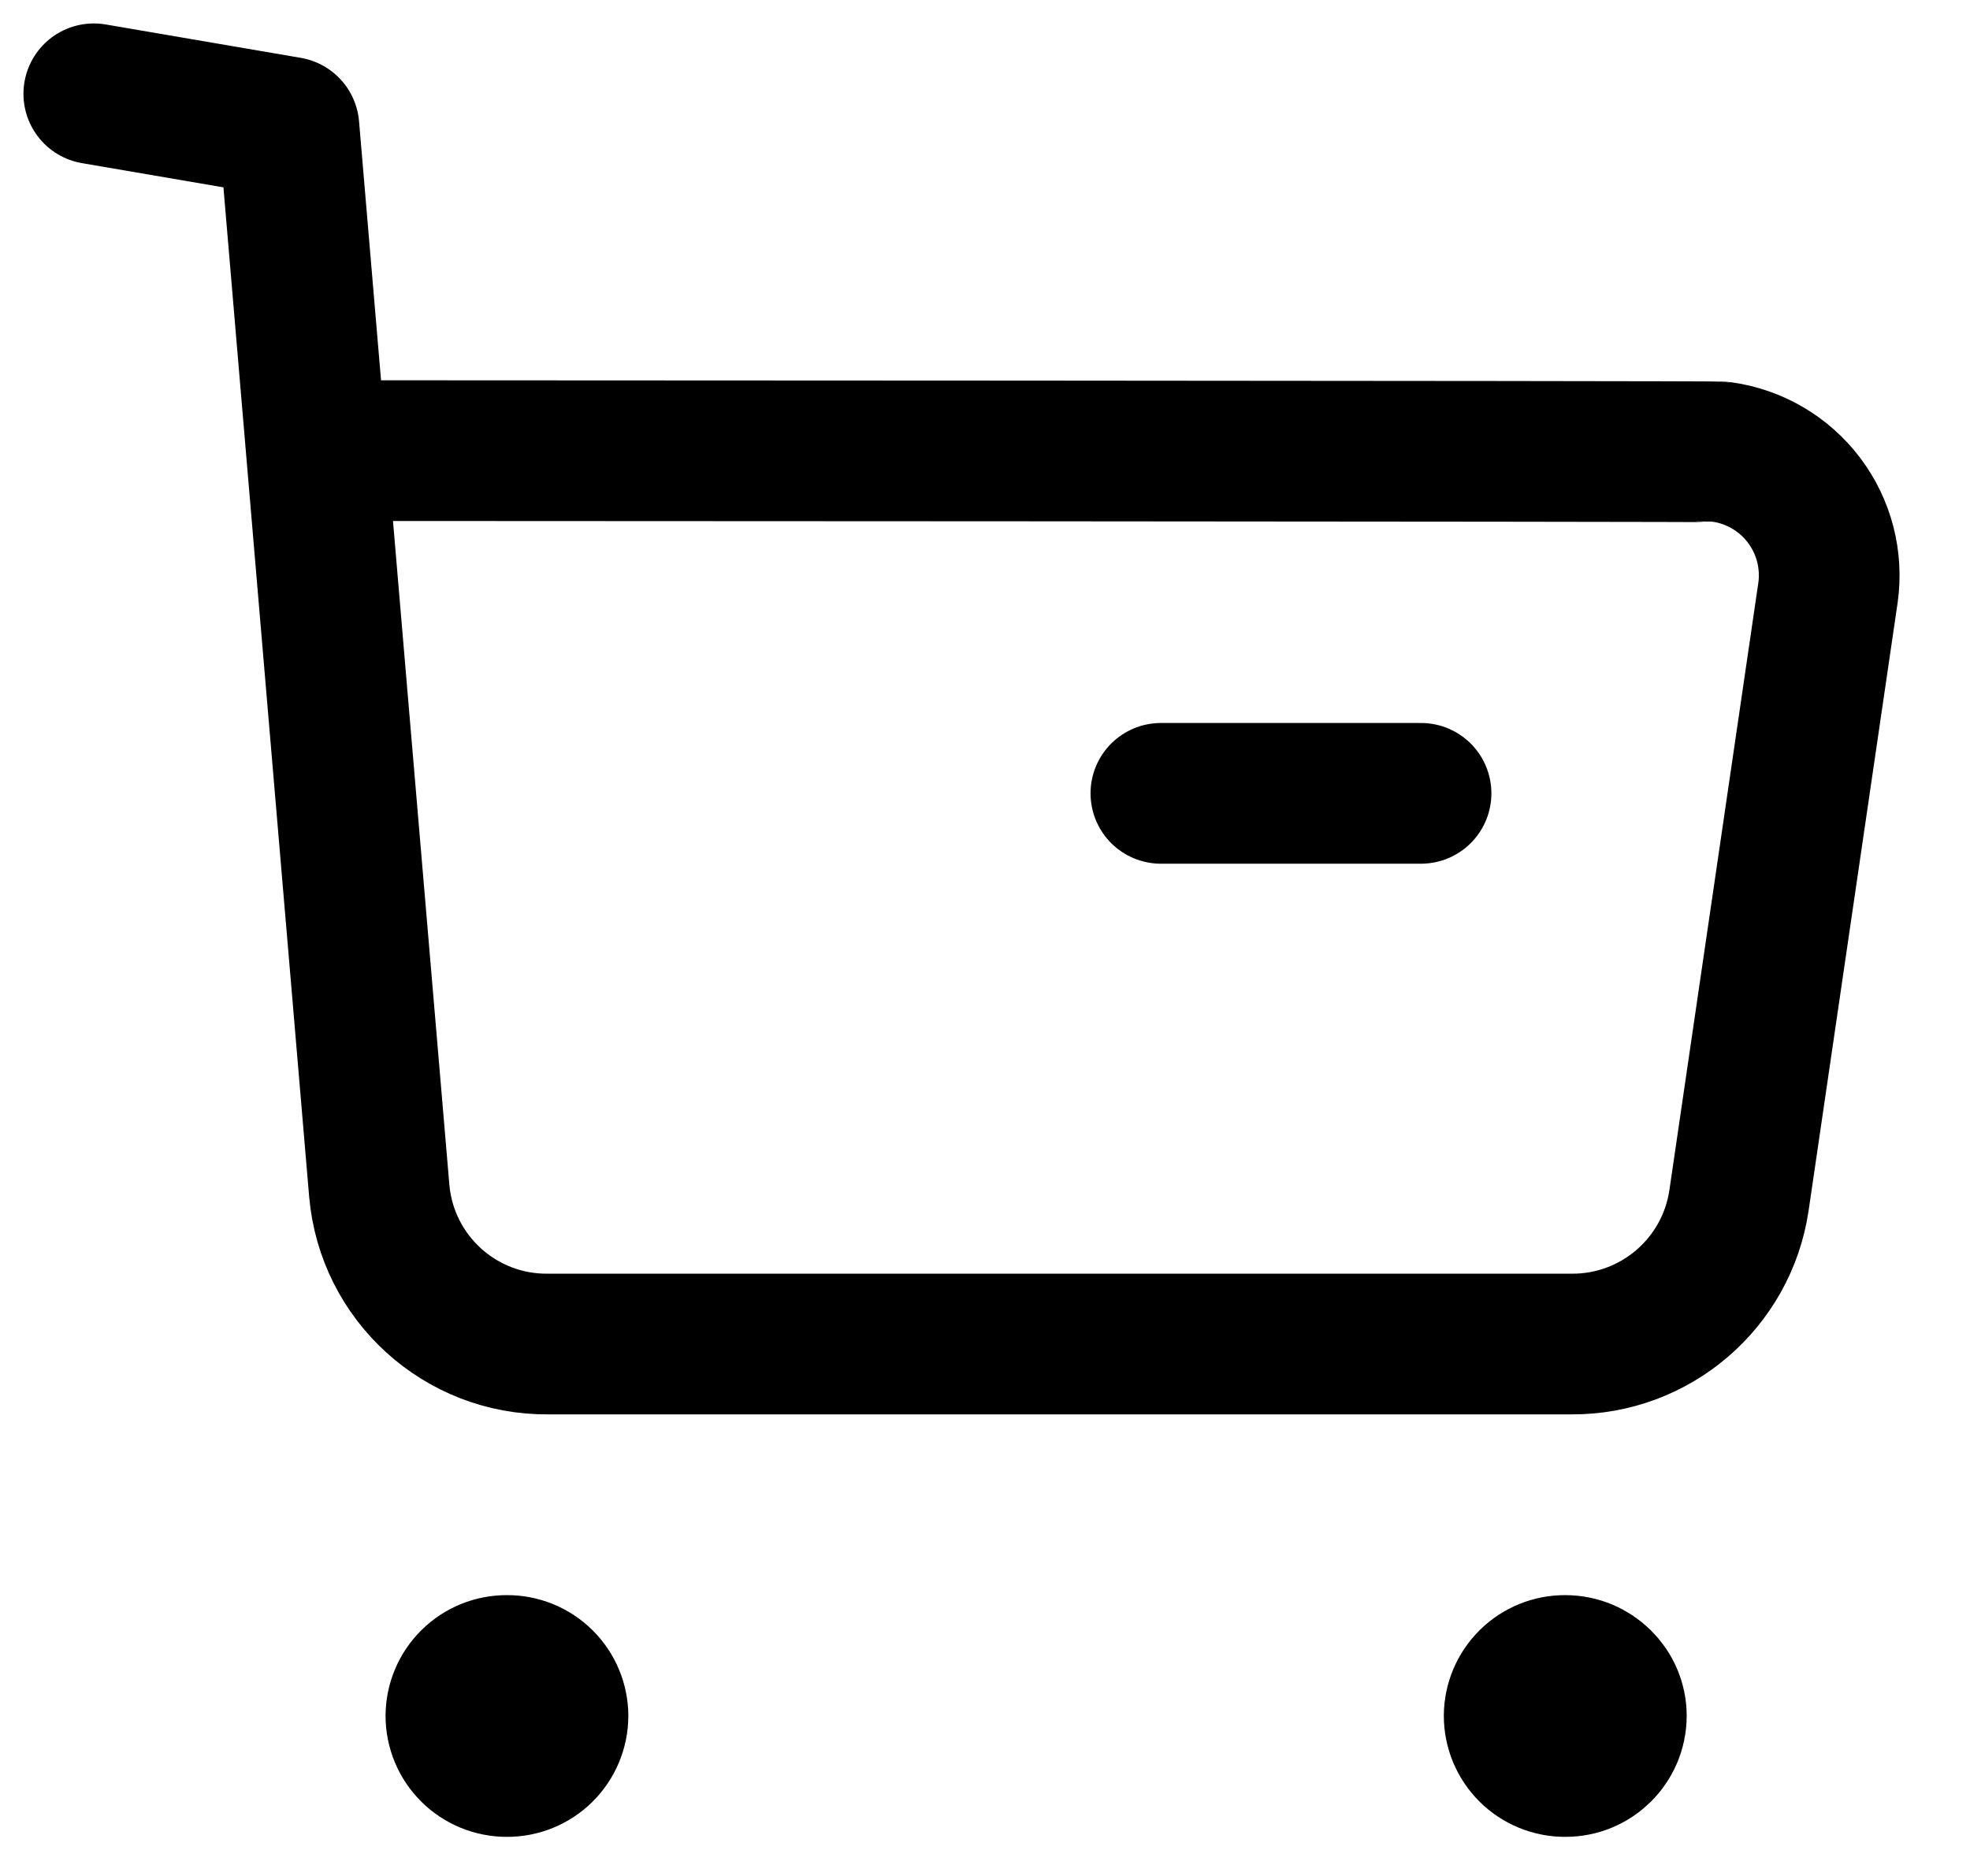
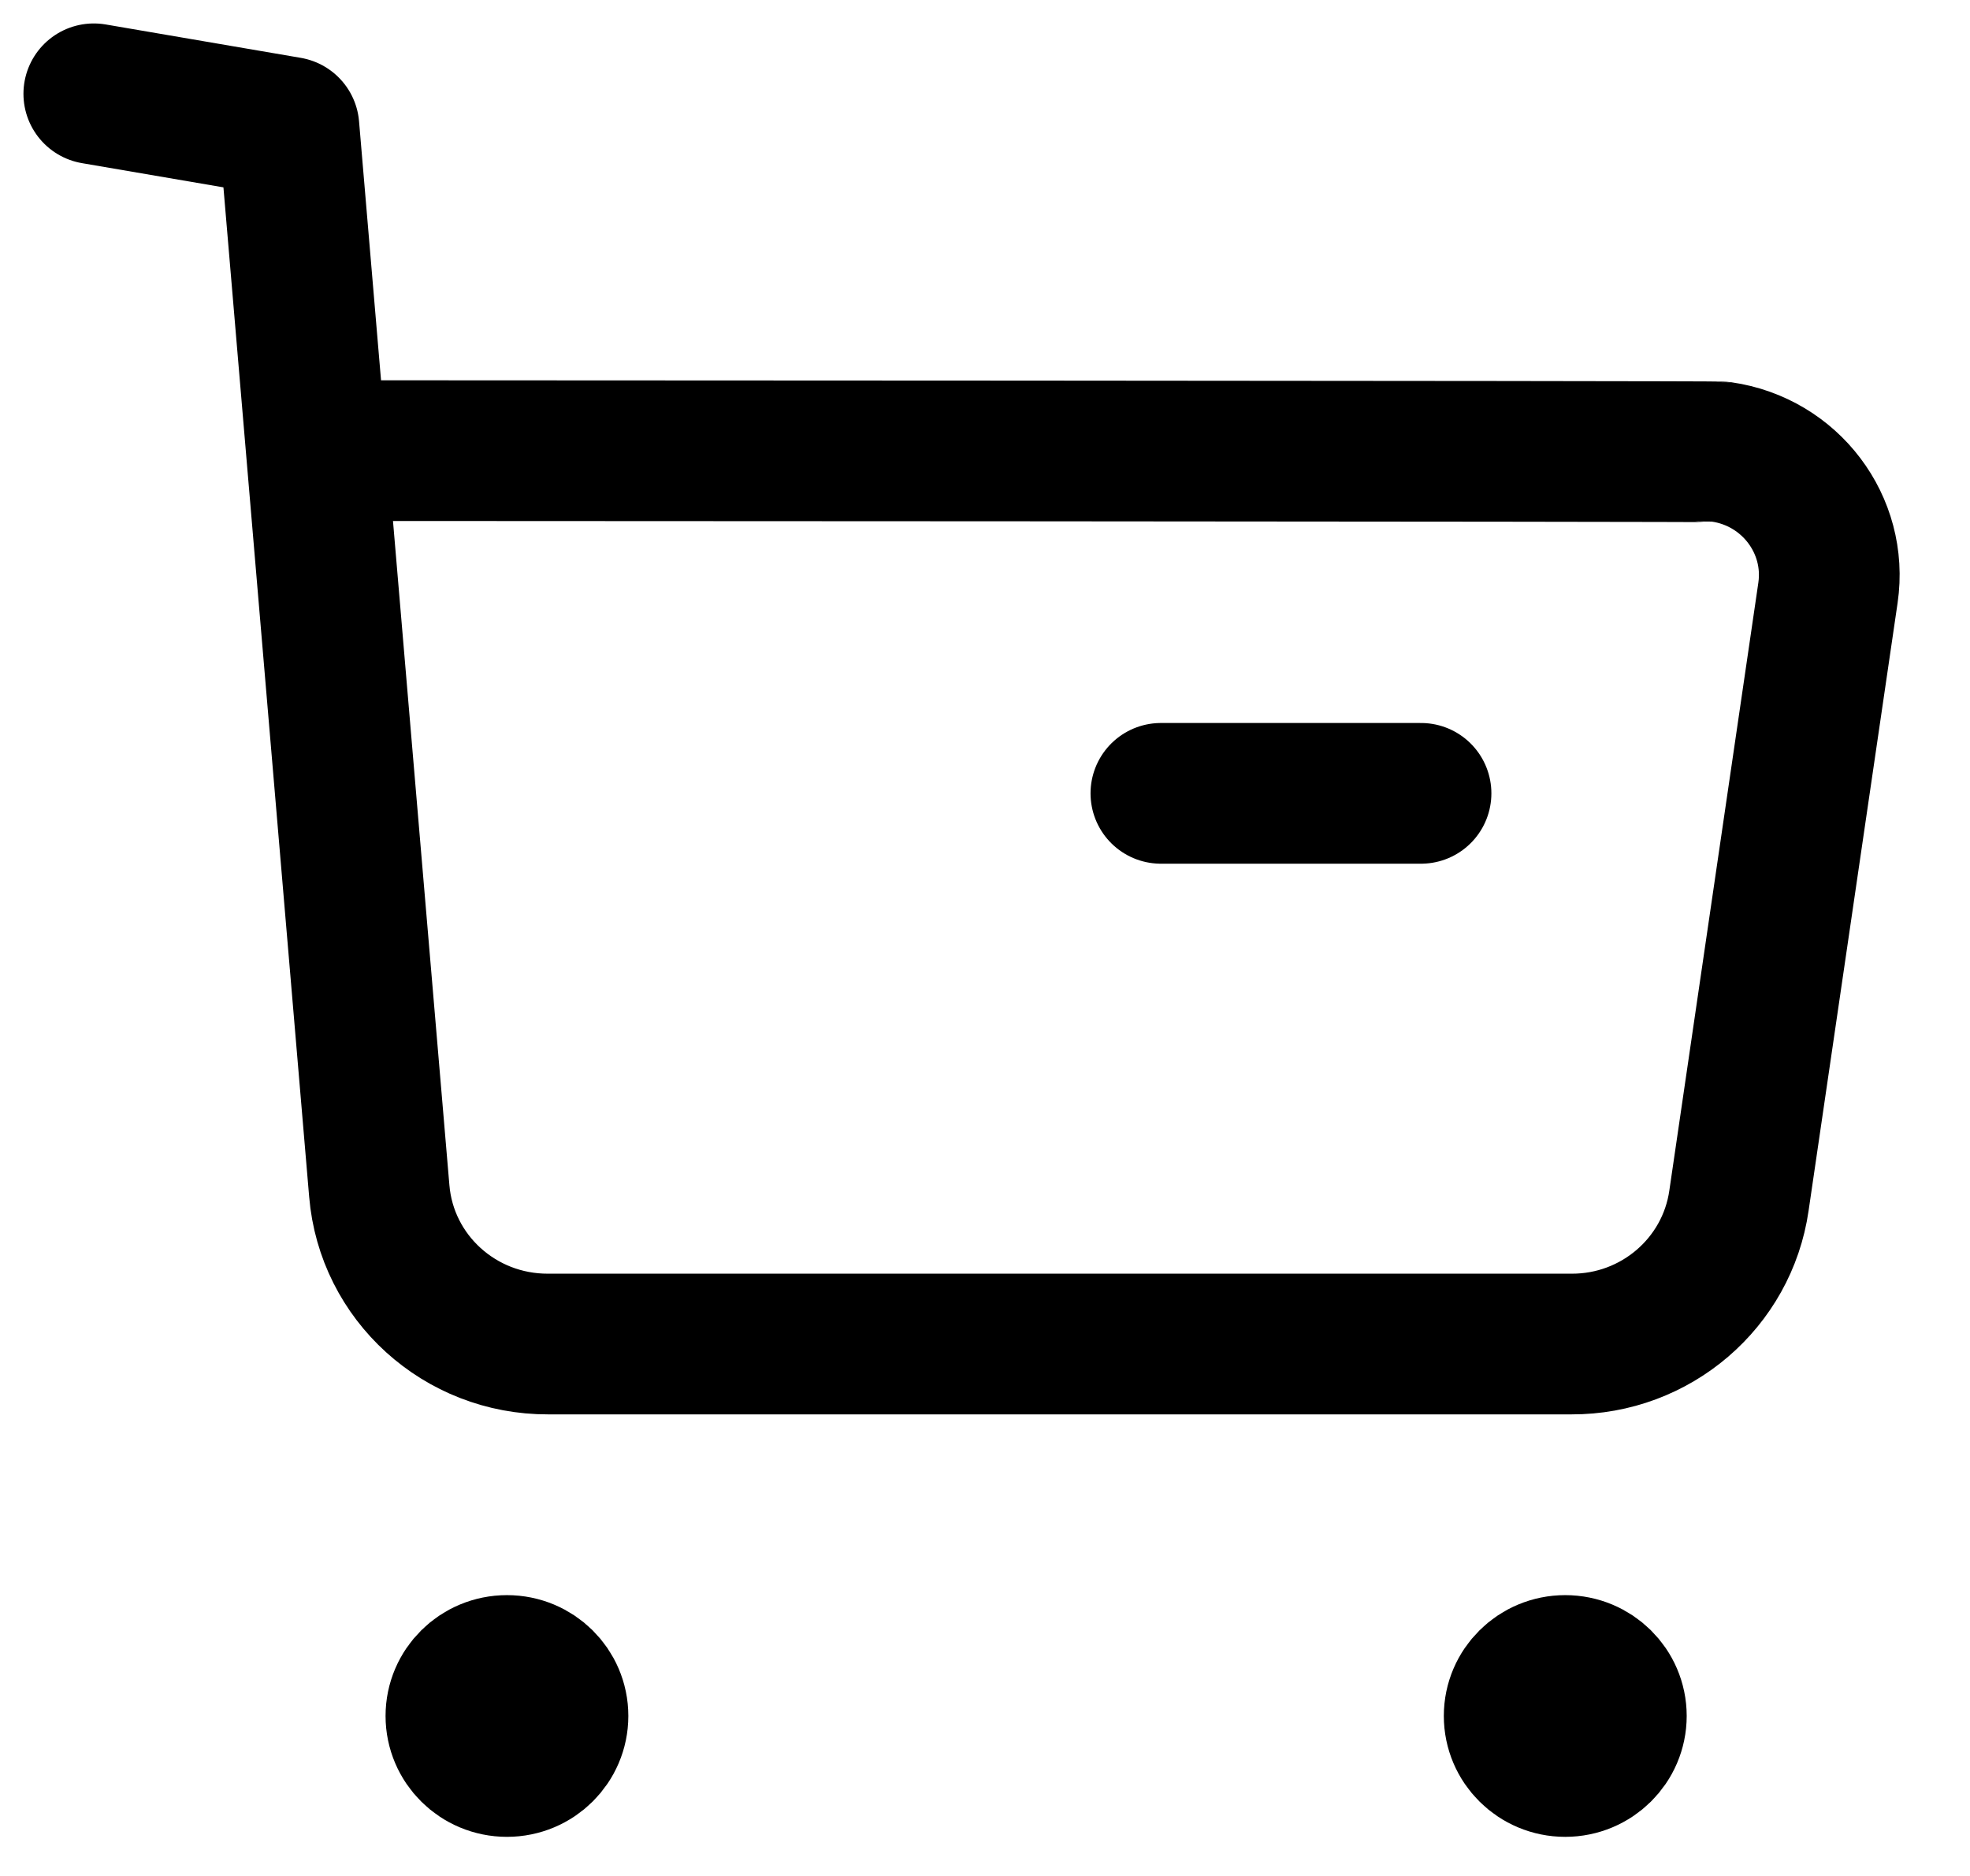
- <svg xmlns="http://www.w3.org/2000/svg" width="21" height="20" fill="none">
-   <path d="M1 1l2.08.356.963 11.34a1.79 1.79 0 001.8 1.633h10.909a1.794 1.794 0 001.785-1.528l.949-6.481a1.328 1.328 0 00-1.135-1.502c-.064-.009-14.937-.014-14.937-.014m8.961 3.654h2.773" stroke="#000" stroke-width="1.5" stroke-linecap="round" stroke-linejoin="round" />
-   <path fill-rule="evenodd" clip-rule="evenodd" d="M5.404 17.756a.54.54 0 01.544.538.541.541 0 01-.544.539.541.541 0 01-.544-.54.54.54 0 01.544-.537zm11.281 0c.3 0 .545.241.545.538a.542.542 0 01-.545.539.541.541 0 01-.544-.54.54.54 0 01.544-.537z" fill="#000" stroke="#000" stroke-width="1.5" stroke-linecap="round" stroke-linejoin="round" />
+ <svg xmlns="http://www.w3.org/2000/svg" width="21" height="20" viewBox="0 0 21 20" fill="none">
+   <path d="M1 1L3.08 1.356L4.043 12.696C4.12 13.622 4.903 14.332 5.843 14.329H16.752C17.649 14.332 18.41 13.679 18.537 12.801L19.486 6.32C19.592 5.595 19.083 4.923 18.351 4.818C18.287 4.809 3.414 4.804 3.414 4.804" stroke="black" stroke-width="1.5" stroke-linecap="round" stroke-linejoin="round" />
+   <path d="M12.375 8.458H15.148" stroke="black" stroke-width="1.5" stroke-linecap="round" stroke-linejoin="round" />
+   <path fill-rule="evenodd" clip-rule="evenodd" d="M5.404 17.756C5.705 17.756 5.948 17.997 5.948 18.294C5.948 18.591 5.705 18.833 5.404 18.833C5.103 18.833 4.86 18.591 4.86 18.294C4.86 17.997 5.103 17.756 5.404 17.756Z" fill="black" stroke="black" stroke-width="1.5" stroke-linecap="round" stroke-linejoin="round" />
+   <path fill-rule="evenodd" clip-rule="evenodd" d="M16.685 17.756C16.986 17.756 17.23 17.997 17.23 18.294C17.23 18.591 16.986 18.833 16.685 18.833C16.384 18.833 16.141 18.591 16.141 18.294C16.141 17.997 16.384 17.756 16.685 17.756Z" fill="black" stroke="black" stroke-width="1.5" stroke-linecap="round" stroke-linejoin="round" />
</svg>
